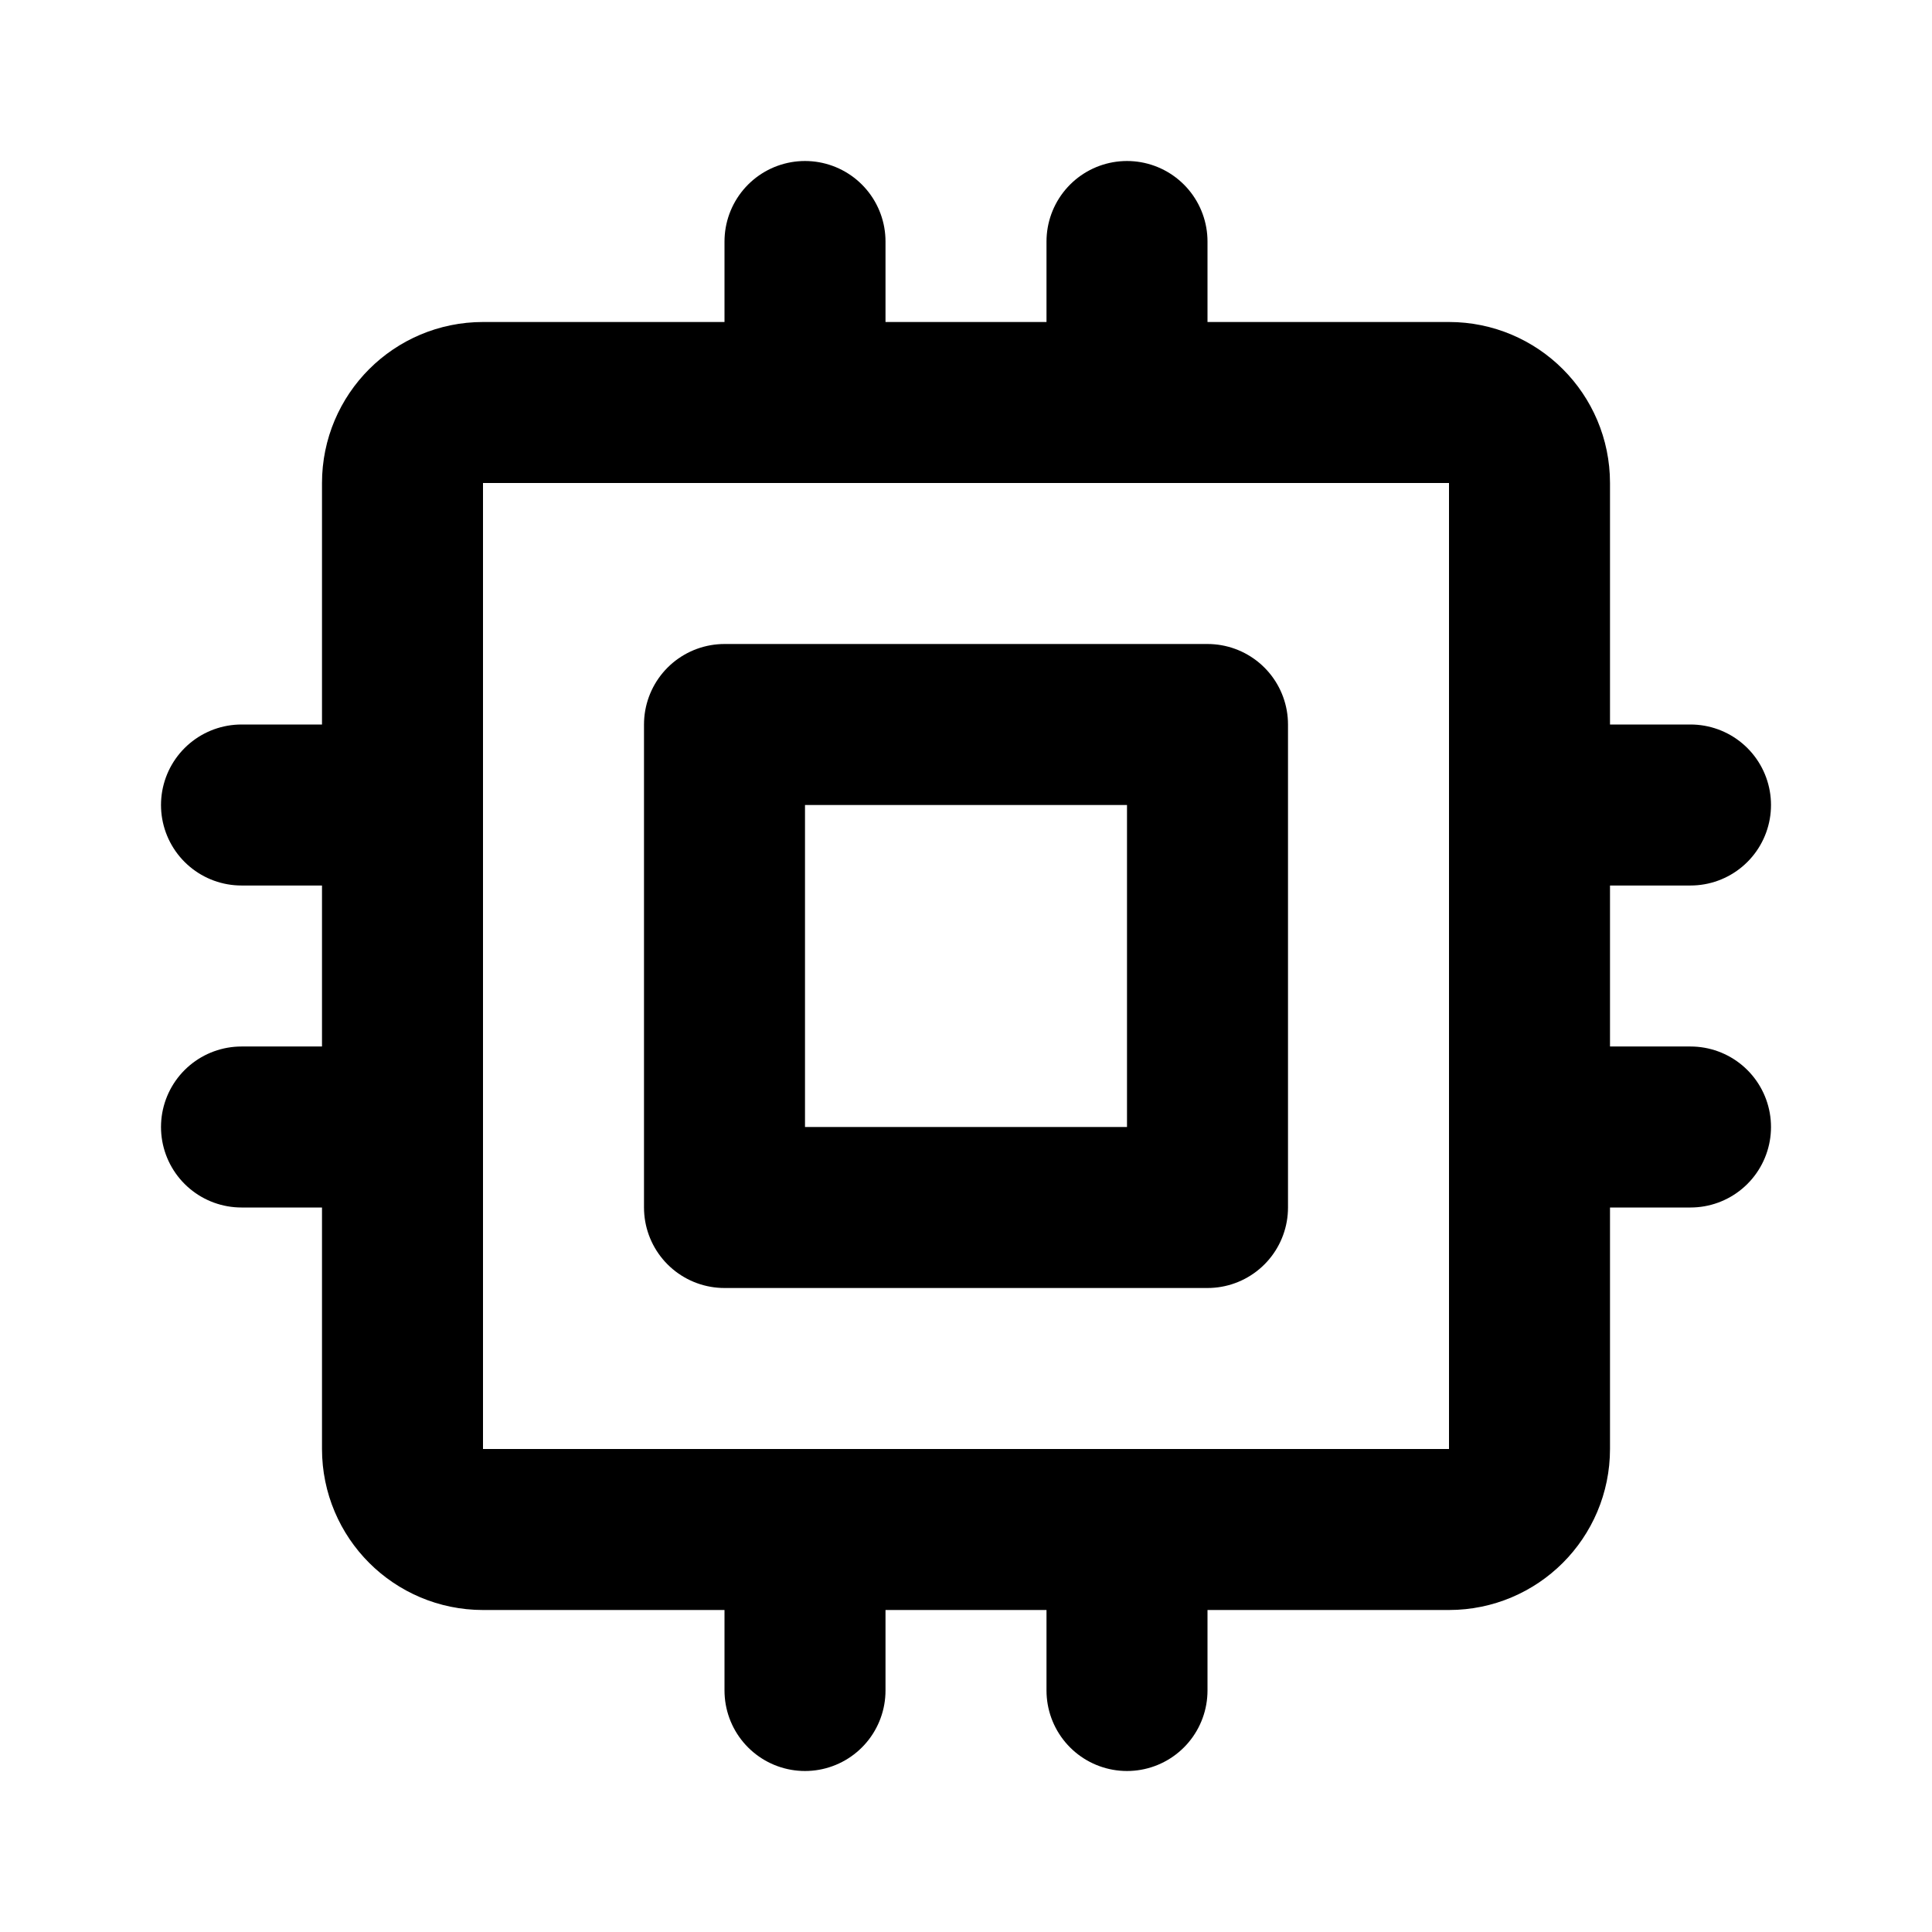
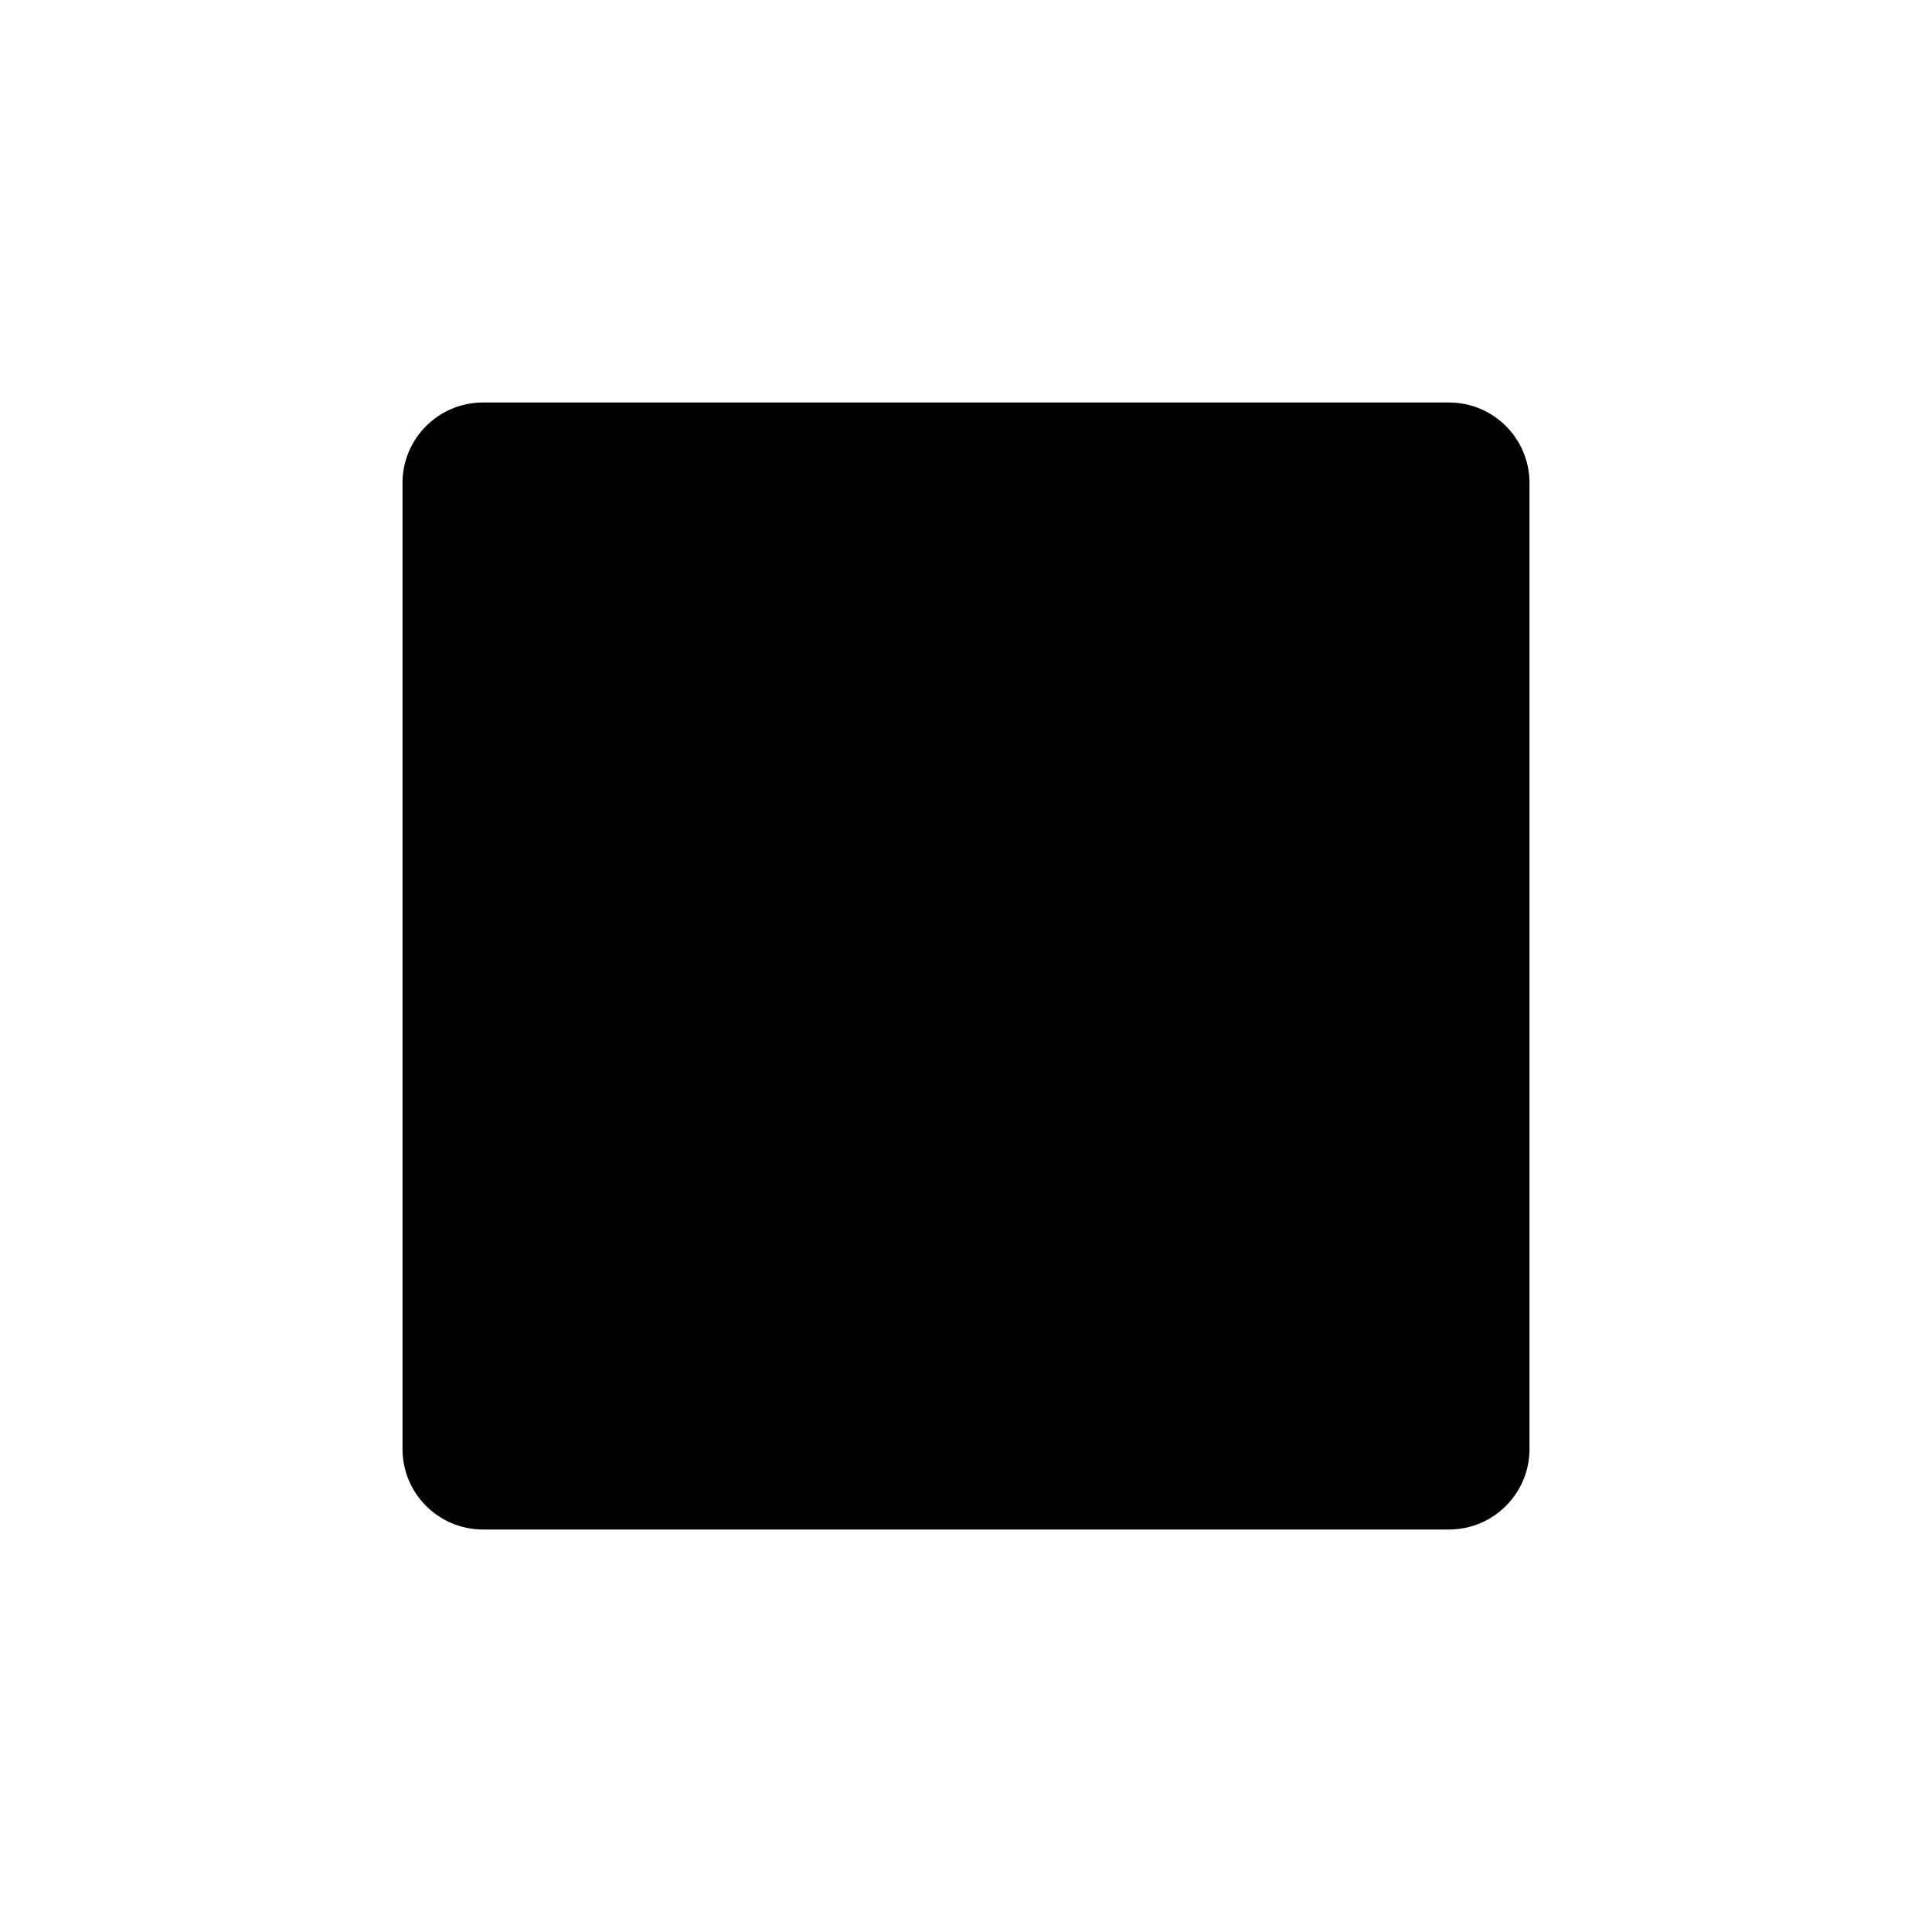
- <svg width="24" height="24" fill="none" stroke="currentColor" stroke-linecap="round" stroke-linejoin="round" stroke-width="2" aria-hidden="true" viewBox="0 0 24 24" focusable="false">
+ <svg aria-hidden="true" viewBox="0 0 24 24">
  <path d="M5 6a1 1 0 0 1 1-1h12a1 1 0 0 1 1 1v12a1 1 0 0 1-1 1H6a1 1 0 0 1-1-1z" />
  <path d="M9 9h6v6H9zm-6 1h2m-2 4h2m5-11v2m4-2v2m7 5h-2m2 4h-2m-5 7v-2m-4 2v-2" />
</svg>
